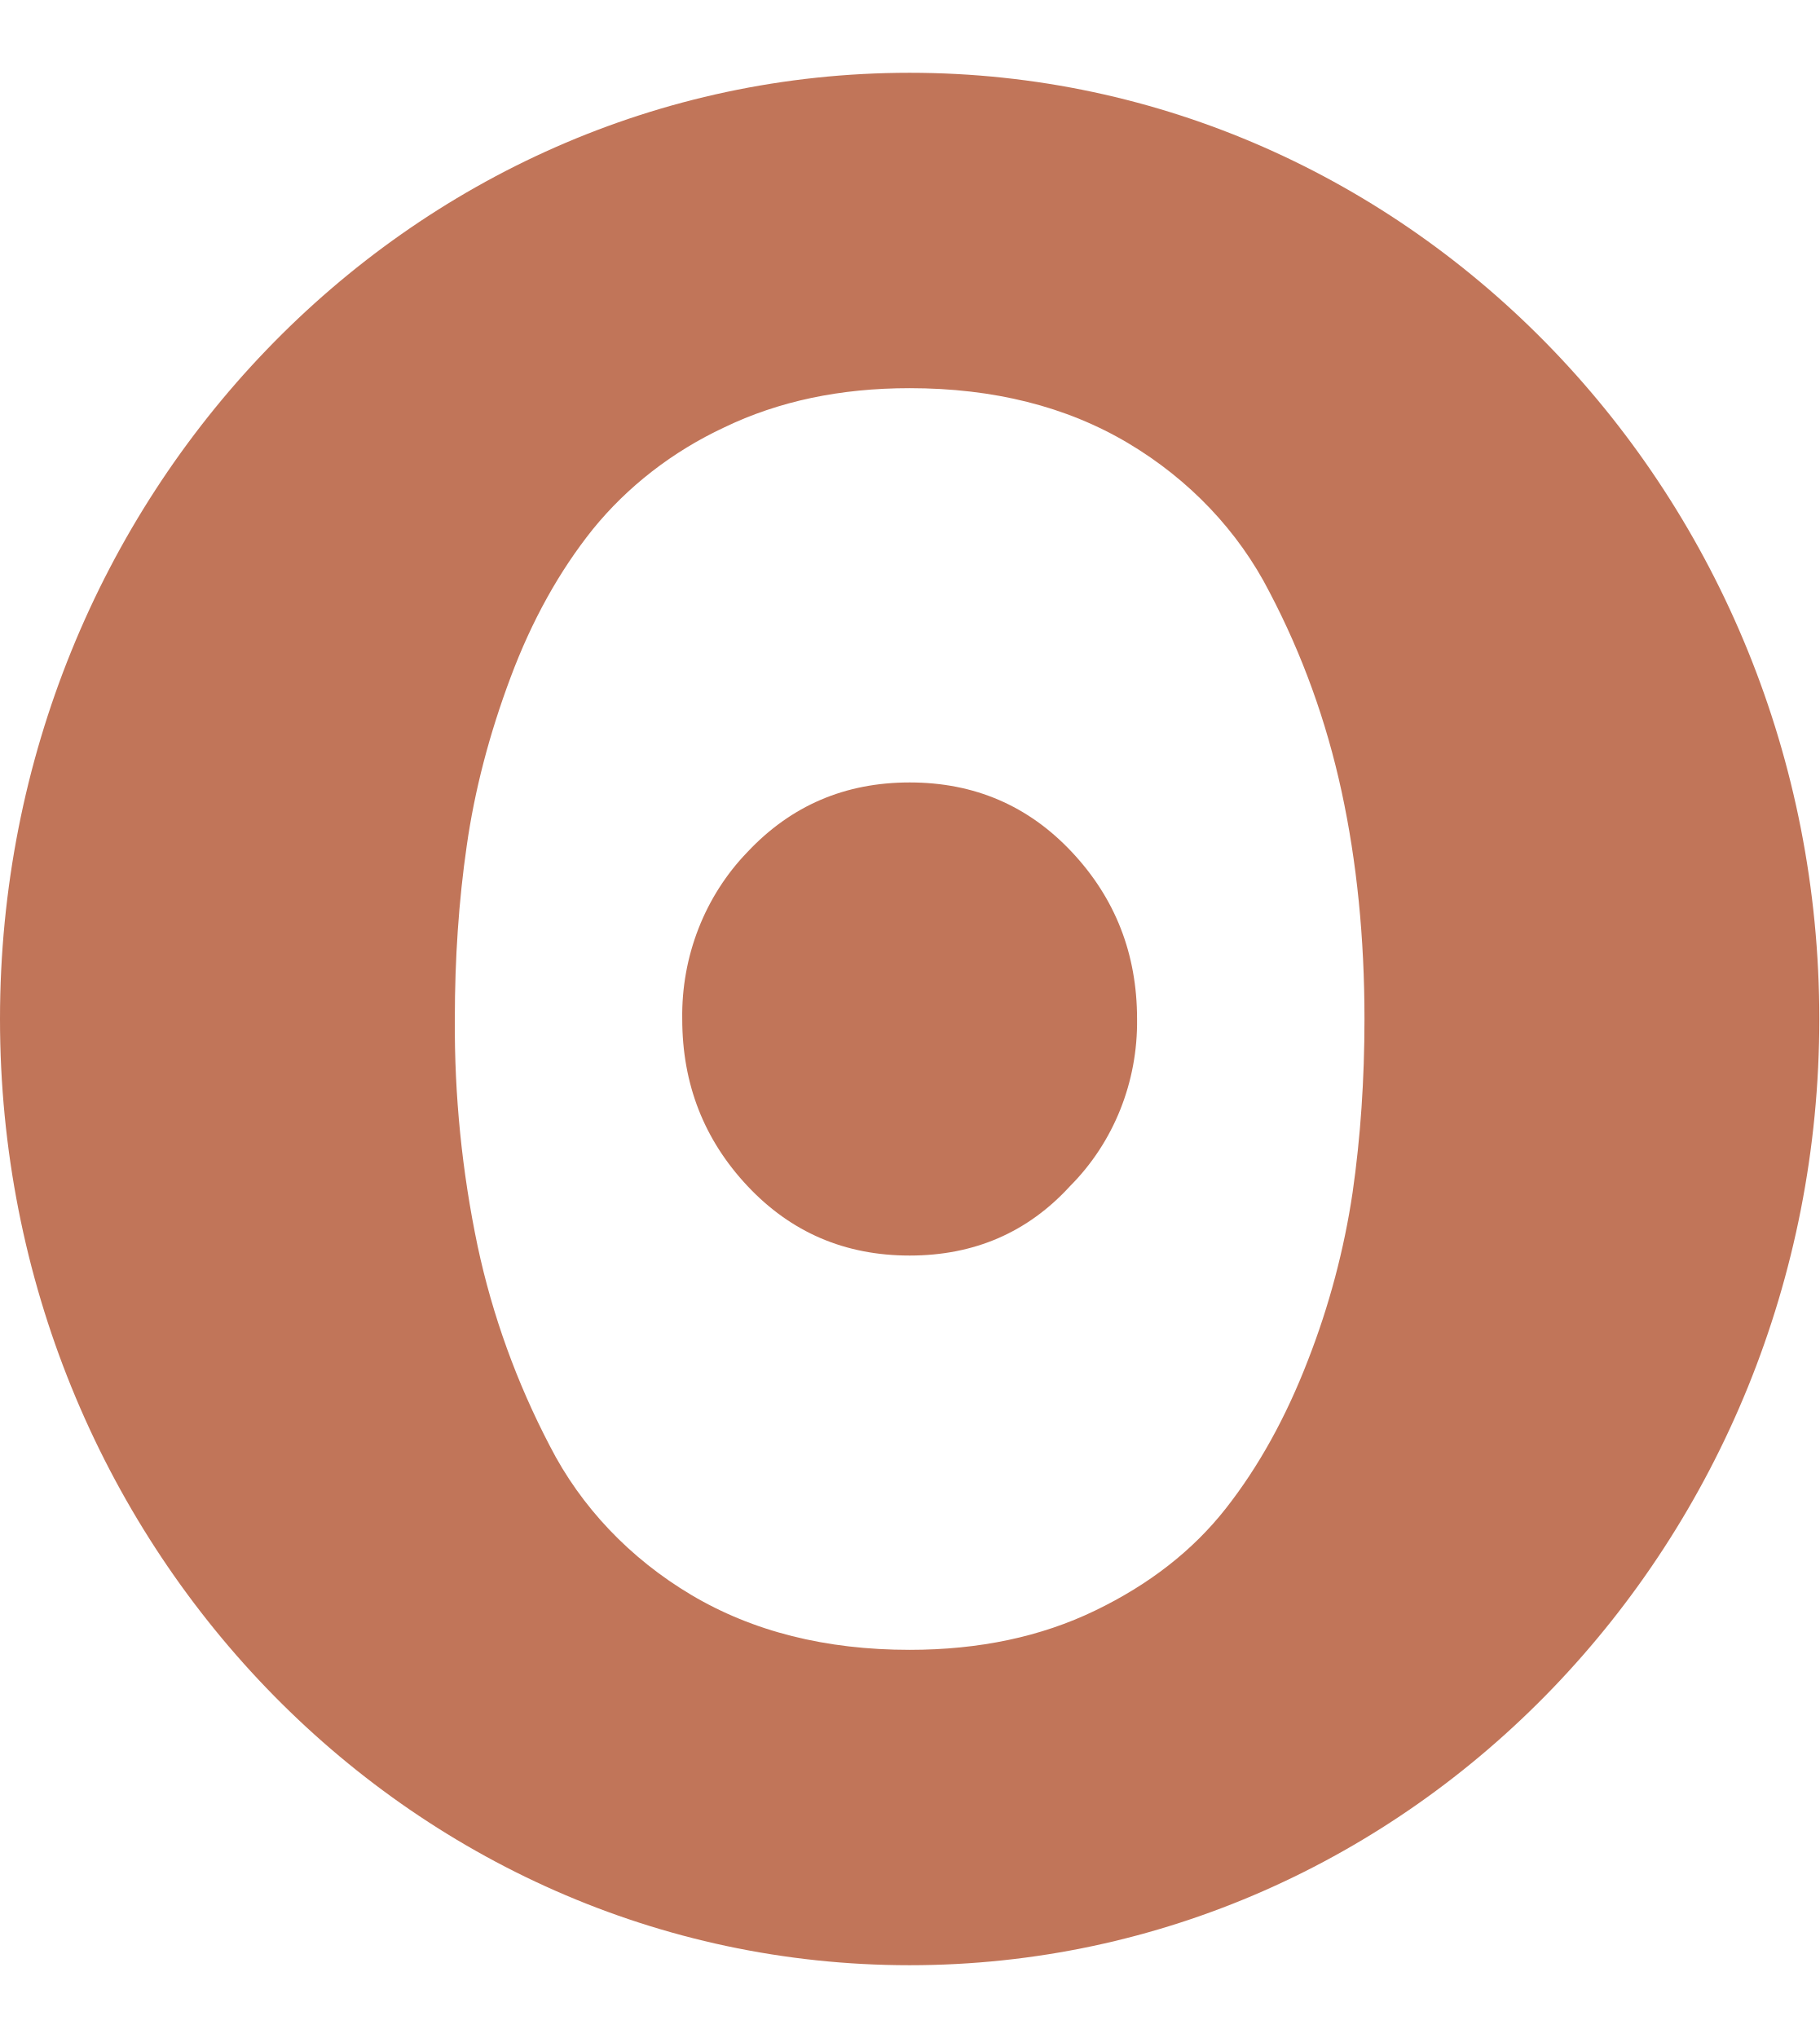
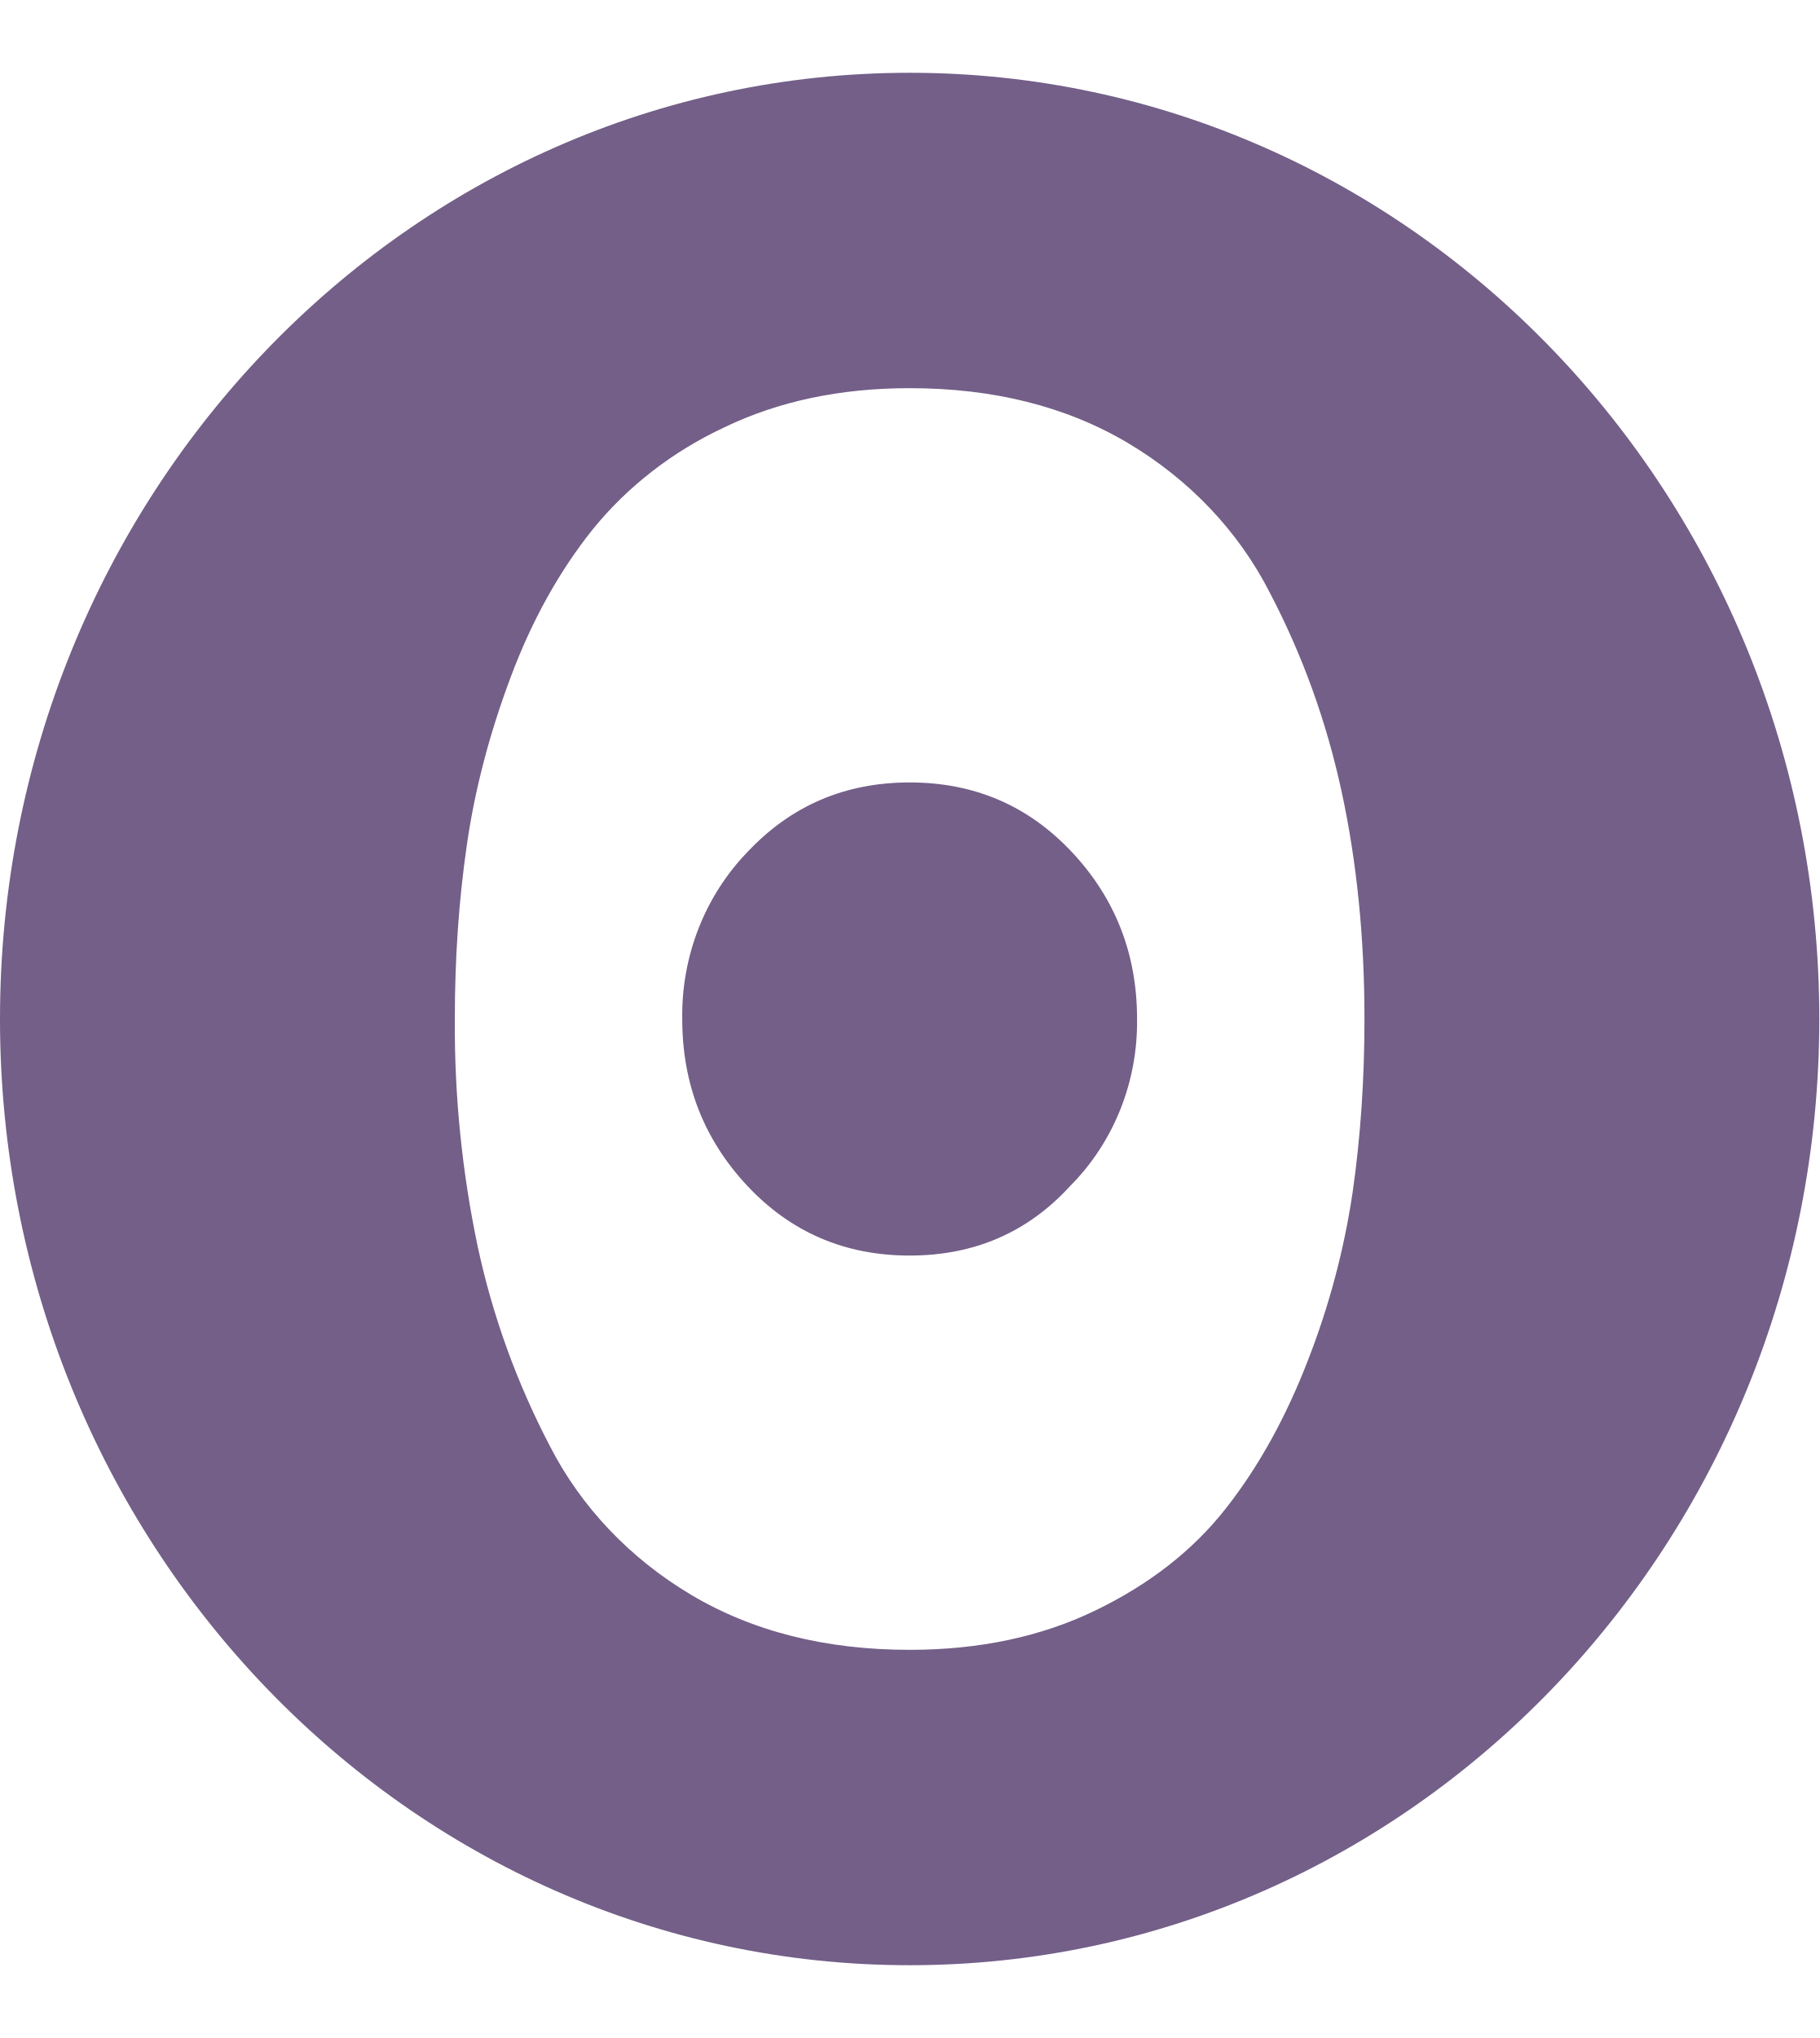
- <svg xmlns="http://www.w3.org/2000/svg" width="25" height="28" aria-label="Observable">
-   <path d="M12.5 22.667C11.346 22.667 10.346 22.415 9.5 21.913C8.657 21.412 7.983 20.703 7.555 19.865C7.1 18.994 6.767 18.073 6.564 17.124C6.348 16.095 6.243 15.048 6.25 14C6.25 13.17 6.304 12.376 6.414 11.618C6.522 10.86 6.723 10.089 7.016 9.307C7.308 8.526 7.685 7.848 8.145 7.273C8.623 6.684 9.241 6.204 9.952 5.872C10.698 5.512 11.546 5.333 12.5 5.333C13.654 5.333 14.654 5.585 15.5 6.087C16.343 6.588 17.017 7.297 17.445 8.135C17.897 8.996 18.227 9.91 18.436 10.876C18.645 11.841 18.75 12.883 18.75 14C18.75 14.83 18.696 15.624 18.587 16.382C18.47 17.17 18.264 17.945 17.972 18.692C17.67 19.474 17.295 20.152 16.843 20.727C16.391 21.302 15.793 21.769 15.048 22.128C14.303 22.488 13.454 22.667 12.5 22.667ZM14.706 16.294C15.304 15.694 15.636 14.864 15.625 14C15.625 13.107 15.326 12.342 14.729 11.706C14.131 11.069 13.389 10.75 12.5 10.75C11.611 10.75 10.869 11.069 10.271 11.706C9.685 12.312 9.362 13.14 9.375 14C9.375 14.893 9.674 15.658 10.271 16.294C10.869 16.931 11.611 17.25 12.5 17.25C13.389 17.25 14.124 16.931 14.706 16.294ZM12.5 27C19.403 27 25 21.179 25 14C25 6.821 19.403 1 12.5 1C5.597 1 0 6.821 0 14C0 21.179 5.597 27 12.5 27Z" fill="#C17559">
+ <svg xmlns="http://www.w3.org/2000/svg" width="25" height="28" aria-label="Observable" fill="#735F88">
+   <path d="M12.5 22.667C11.346 22.667 10.346 22.415 9.5 21.913C8.657 21.412 7.983 20.703 7.555 19.865C7.1 18.994 6.767 18.073 6.564 17.124C6.348 16.095 6.243 15.048 6.25 14C6.25 13.17 6.304 12.376 6.414 11.618C6.522 10.86 6.723 10.089 7.016 9.307C7.308 8.526 7.685 7.848 8.145 7.273C8.623 6.684 9.241 6.204 9.952 5.872C10.698 5.512 11.546 5.333 12.5 5.333C13.654 5.333 14.654 5.585 15.5 6.087C16.343 6.588 17.017 7.297 17.445 8.135C17.897 8.996 18.227 9.91 18.436 10.876C18.645 11.841 18.75 12.883 18.75 14C18.75 14.83 18.696 15.624 18.587 16.382C18.47 17.17 18.264 17.945 17.972 18.692C17.67 19.474 17.295 20.152 16.843 20.727C16.391 21.302 15.793 21.769 15.048 22.128C14.303 22.488 13.454 22.667 12.5 22.667ZM14.706 16.294C15.304 15.694 15.636 14.864 15.625 14C15.625 13.107 15.326 12.342 14.729 11.706C14.131 11.069 13.389 10.75 12.5 10.75C11.611 10.75 10.869 11.069 10.271 11.706C9.685 12.312 9.362 13.14 9.375 14C9.375 14.893 9.674 15.658 10.271 16.294C10.869 16.931 11.611 17.25 12.5 17.25C13.389 17.25 14.124 16.931 14.706 16.294ZM12.5 27C19.403 27 25 21.179 25 14C25 6.821 19.403 1 12.5 1C5.597 1 0 6.821 0 14C0 21.179 5.597 27 12.5 27Z">
    </path>
</svg>
